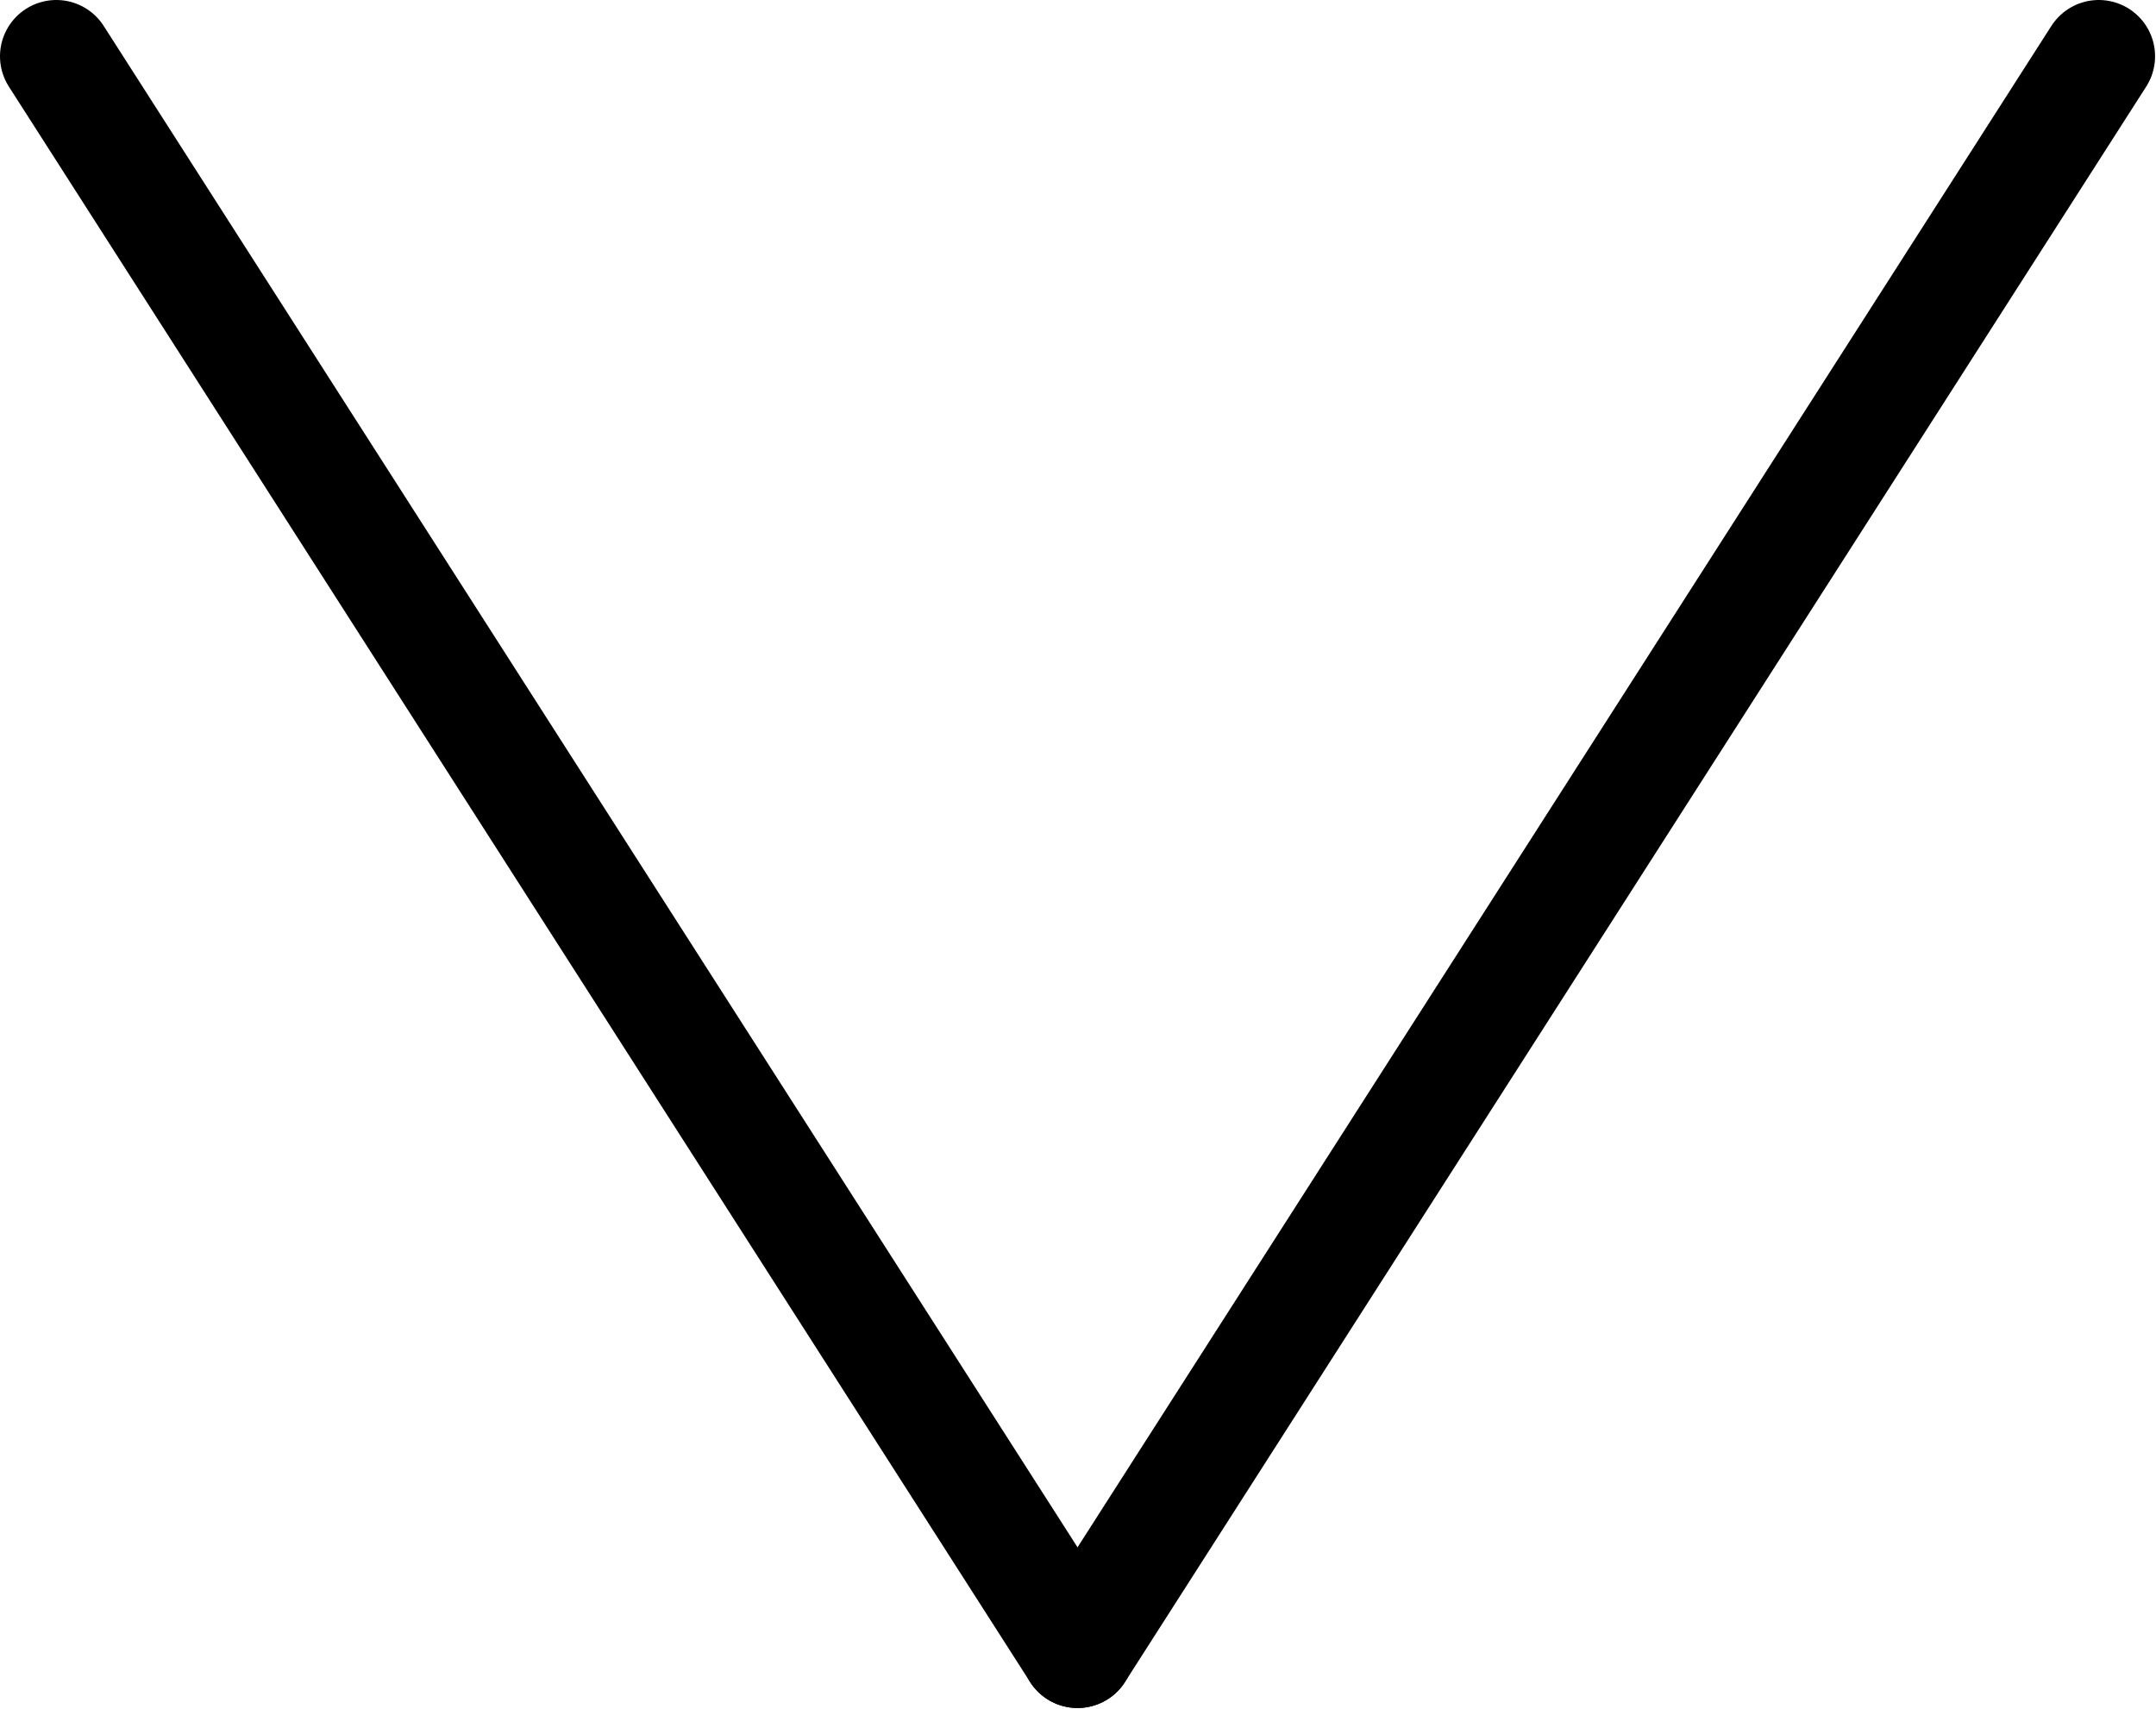
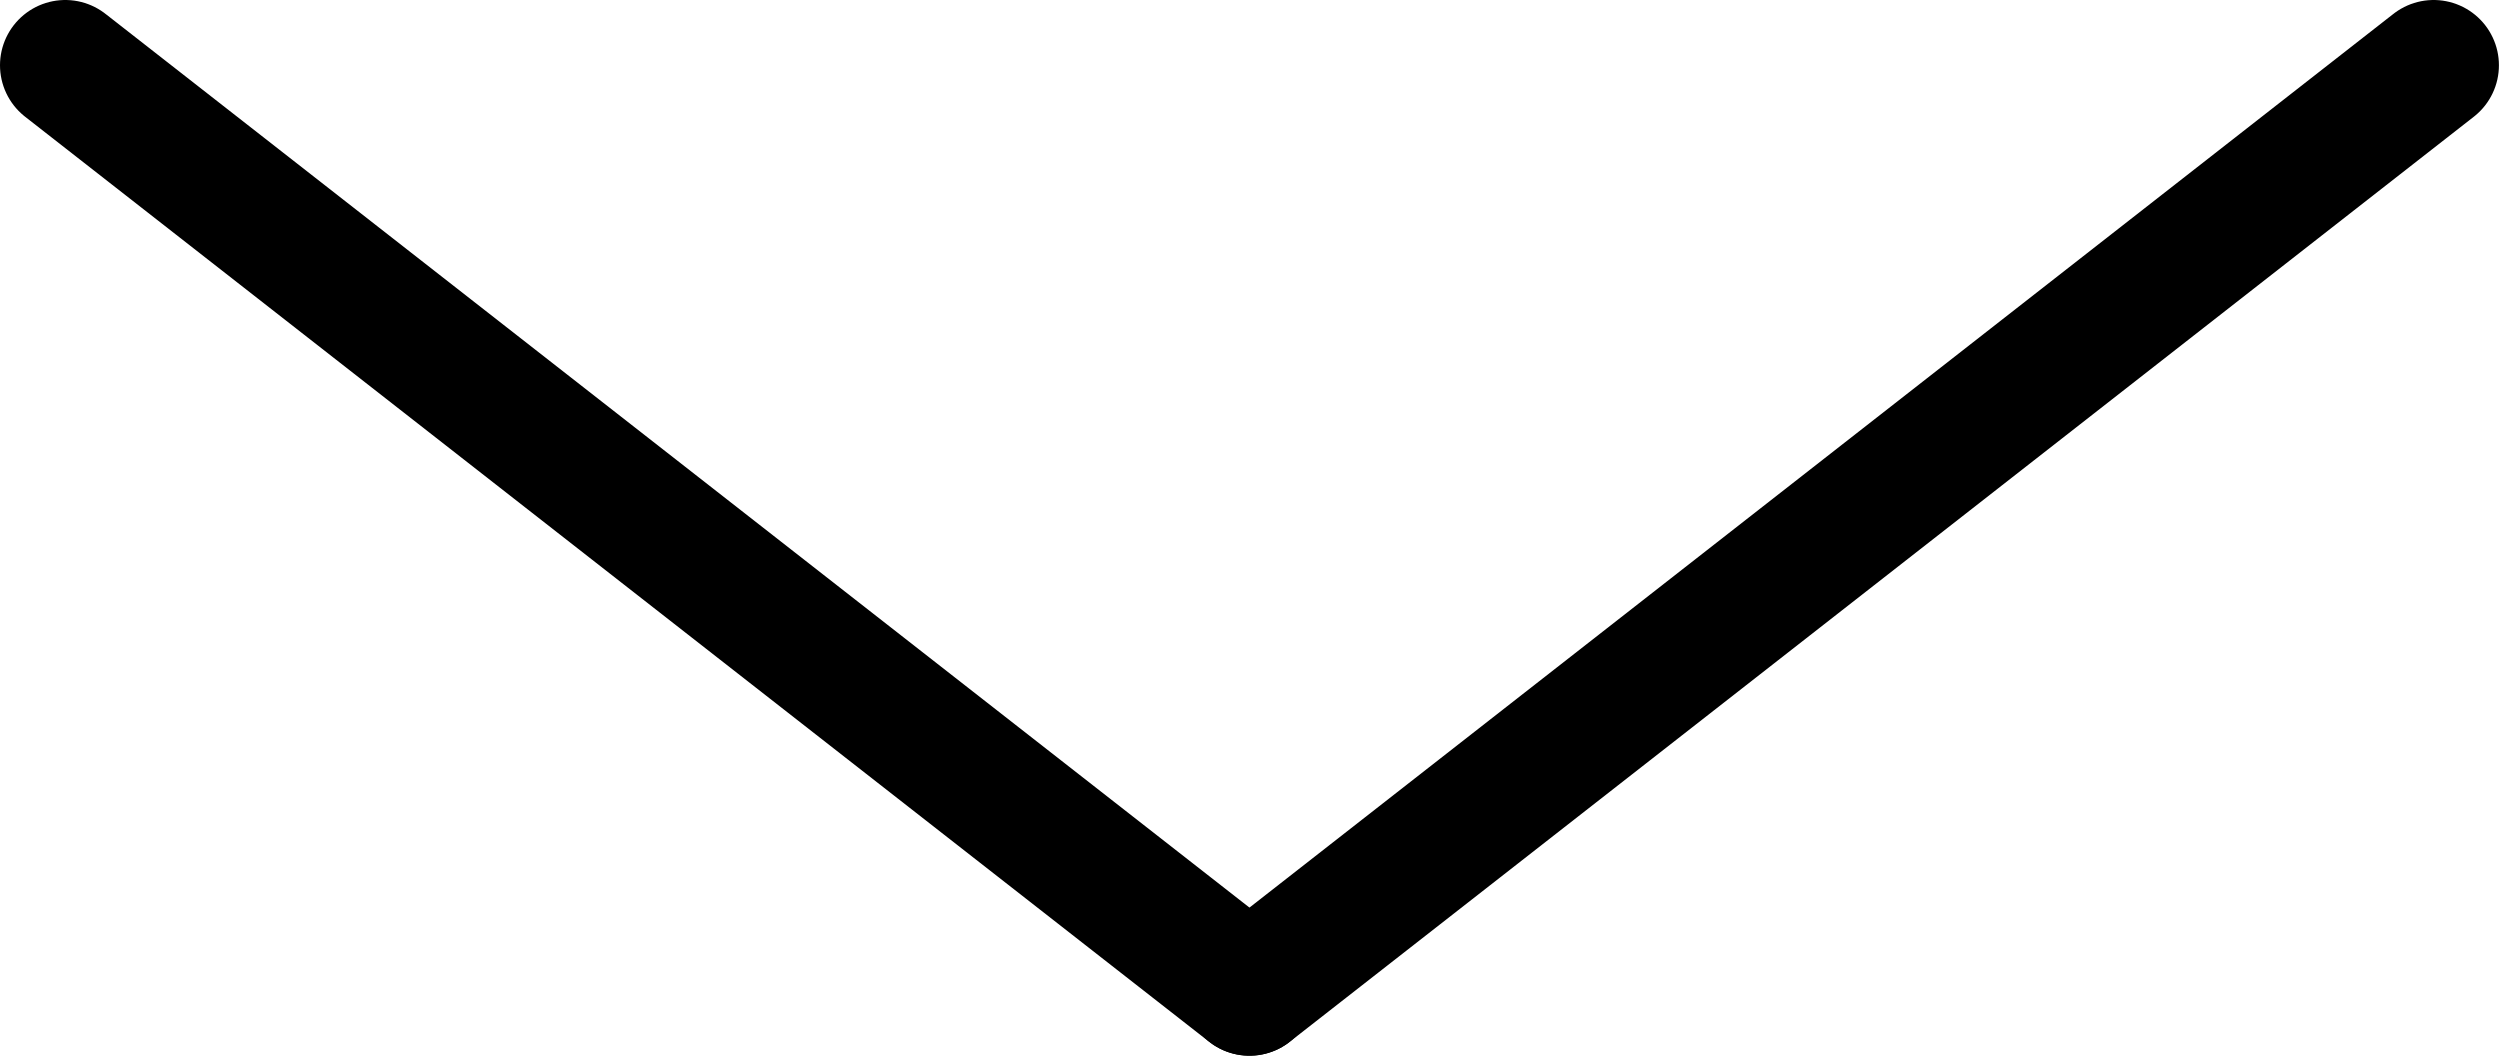
- <svg xmlns="http://www.w3.org/2000/svg" width="100%" height="100%" viewBox="0 0 766 607" version="1.1" xml:space="preserve" style="fill-rule:evenodd;clip-rule:evenodd;stroke-linecap:round;stroke-linejoin:round;stroke-miterlimit:1.5;">
-   <path d="M382.835,586.929l-362.835,-566.929" style="fill:none;stroke:#000;stroke-width:40px;" />
-   <path d="M382.835,586.929l362.835,-566.929" style="fill:none;stroke:#000;stroke-width:40px;" />
+ <svg xmlns="http://www.w3.org/2000/svg" width="100%" height="100%" viewBox="0 0 766 324" version="1.1" xml:space="preserve" style="fill-rule:evenodd;clip-rule:evenodd;stroke-linecap:round;stroke-linejoin:round;stroke-miterlimit:1.5;">
+   <path d="M382.835,303.465l-362.835,-283.465" style="fill:none;stroke:#000;stroke-width:40px;" />
+   <path d="M382.835,303.465l362.835,-283.465" style="fill:none;stroke:#000;stroke-width:40px;" />
</svg>
